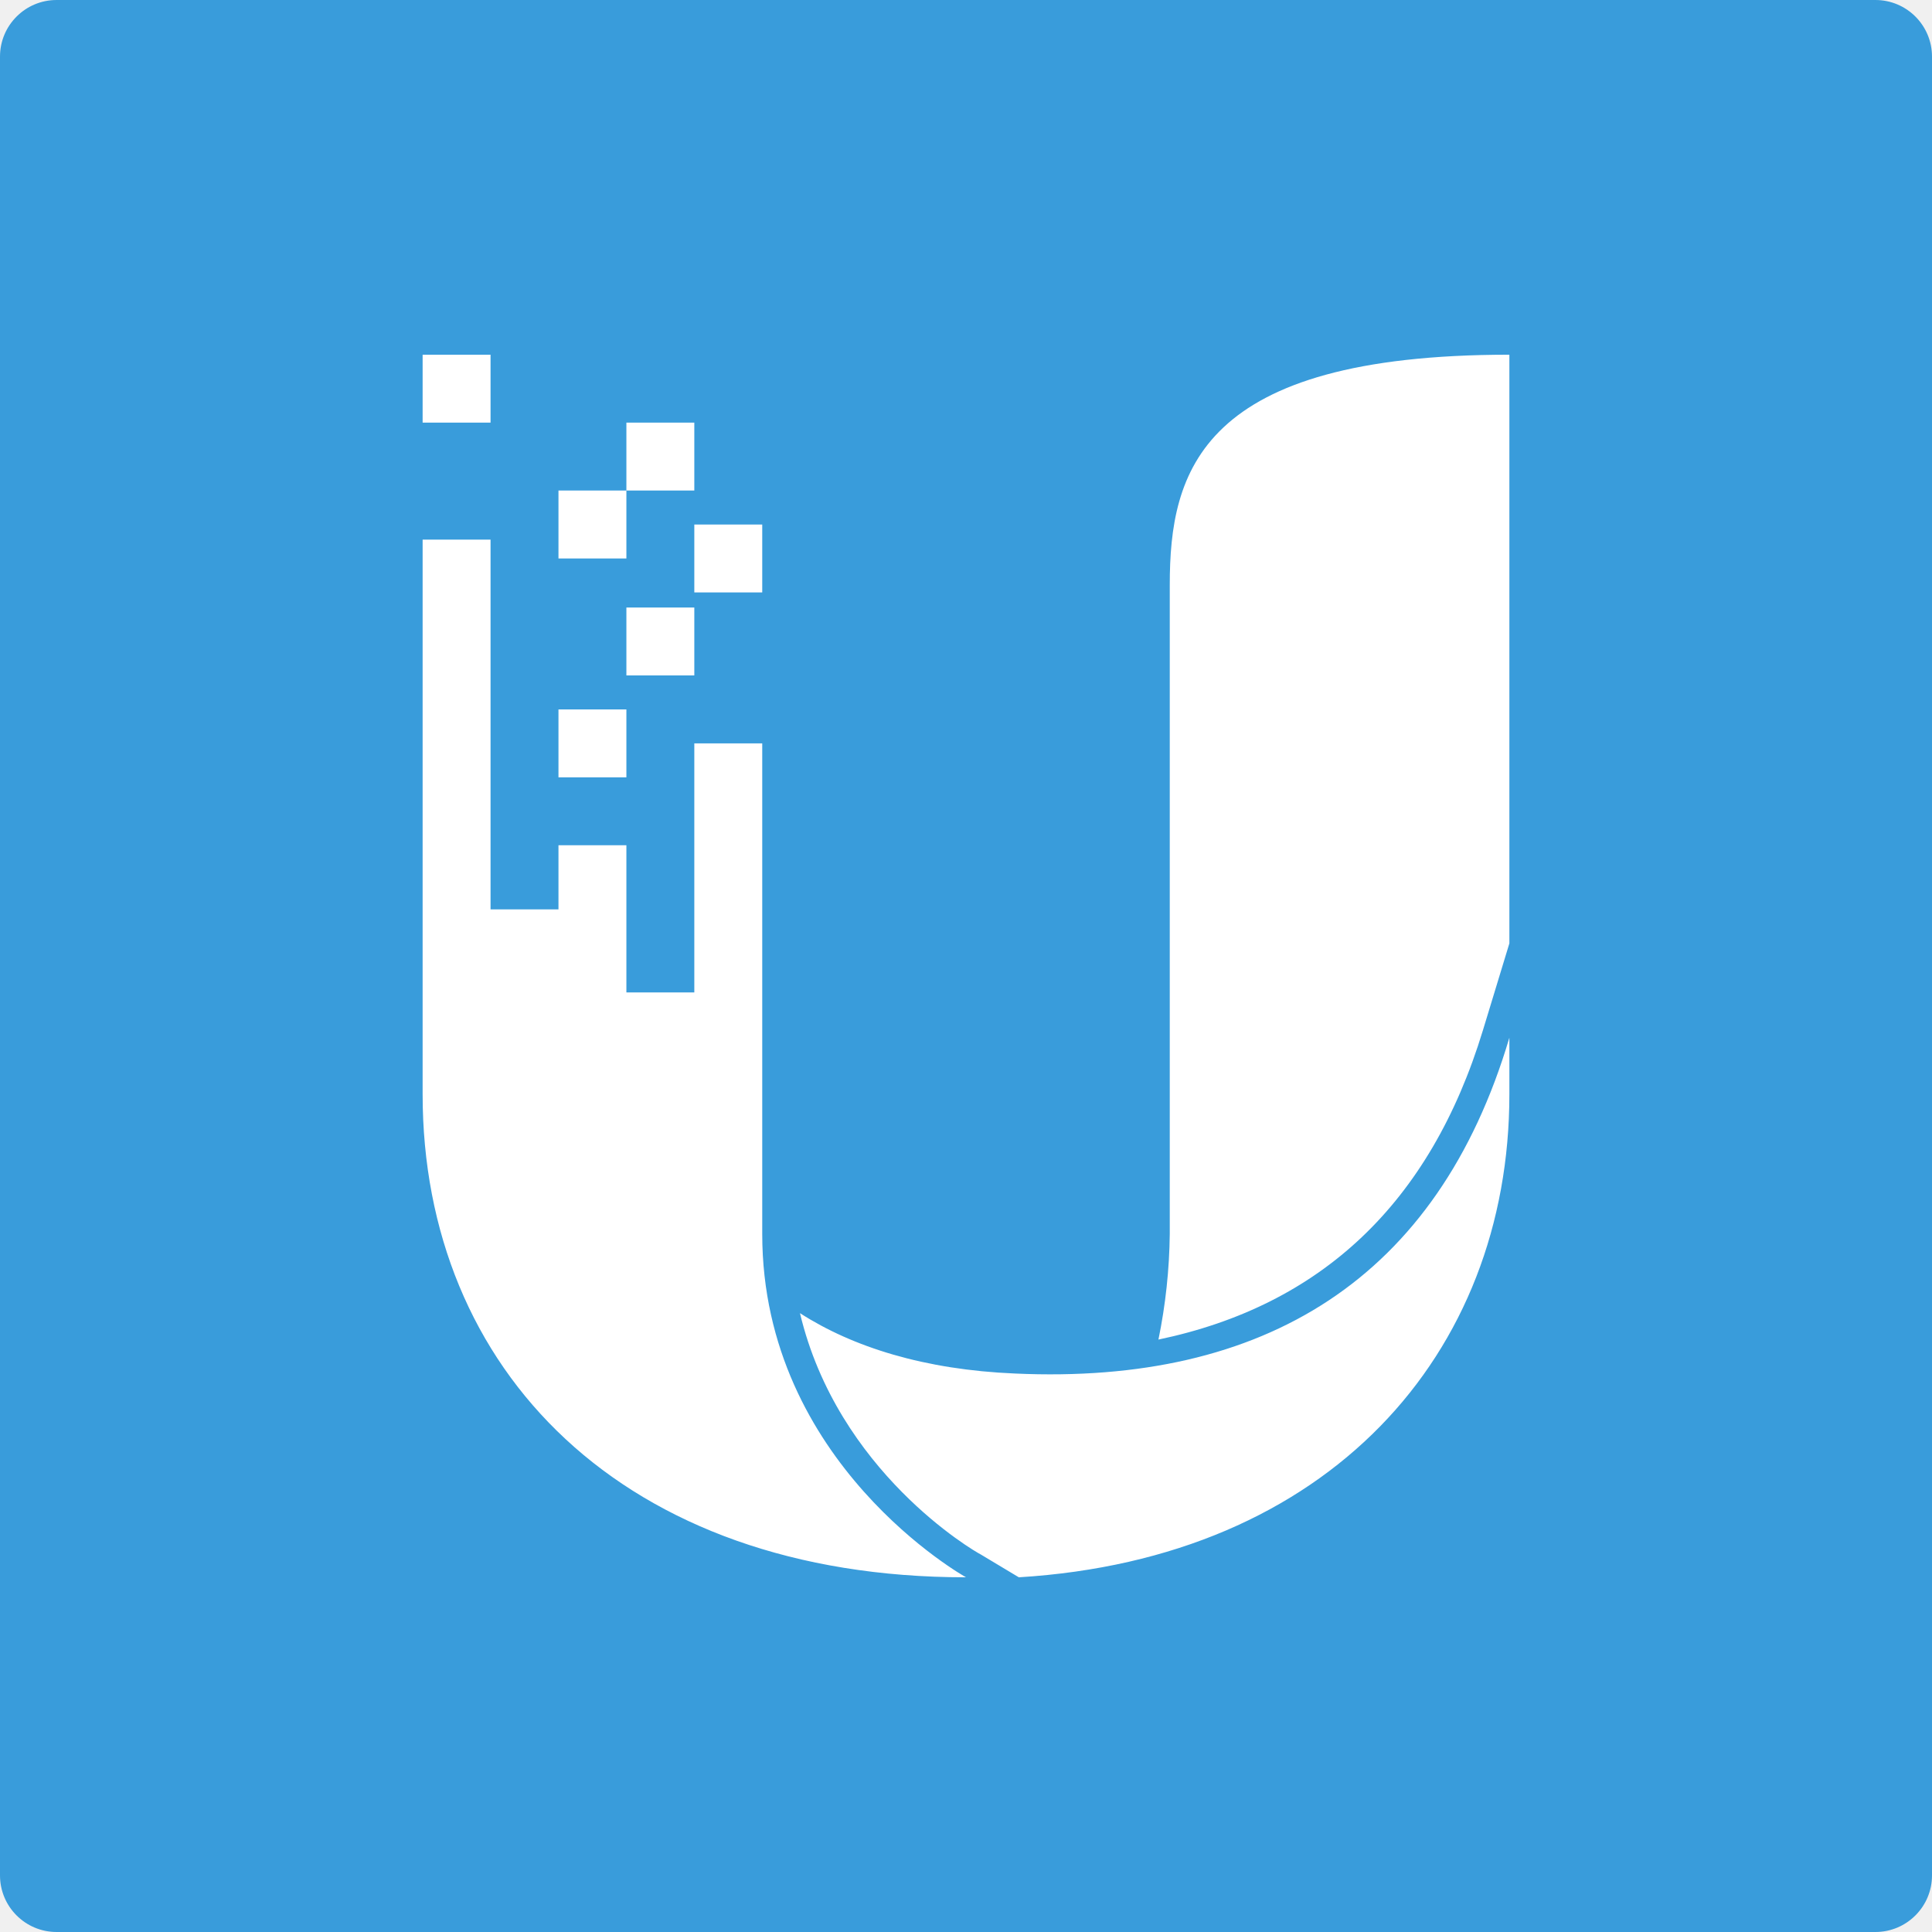
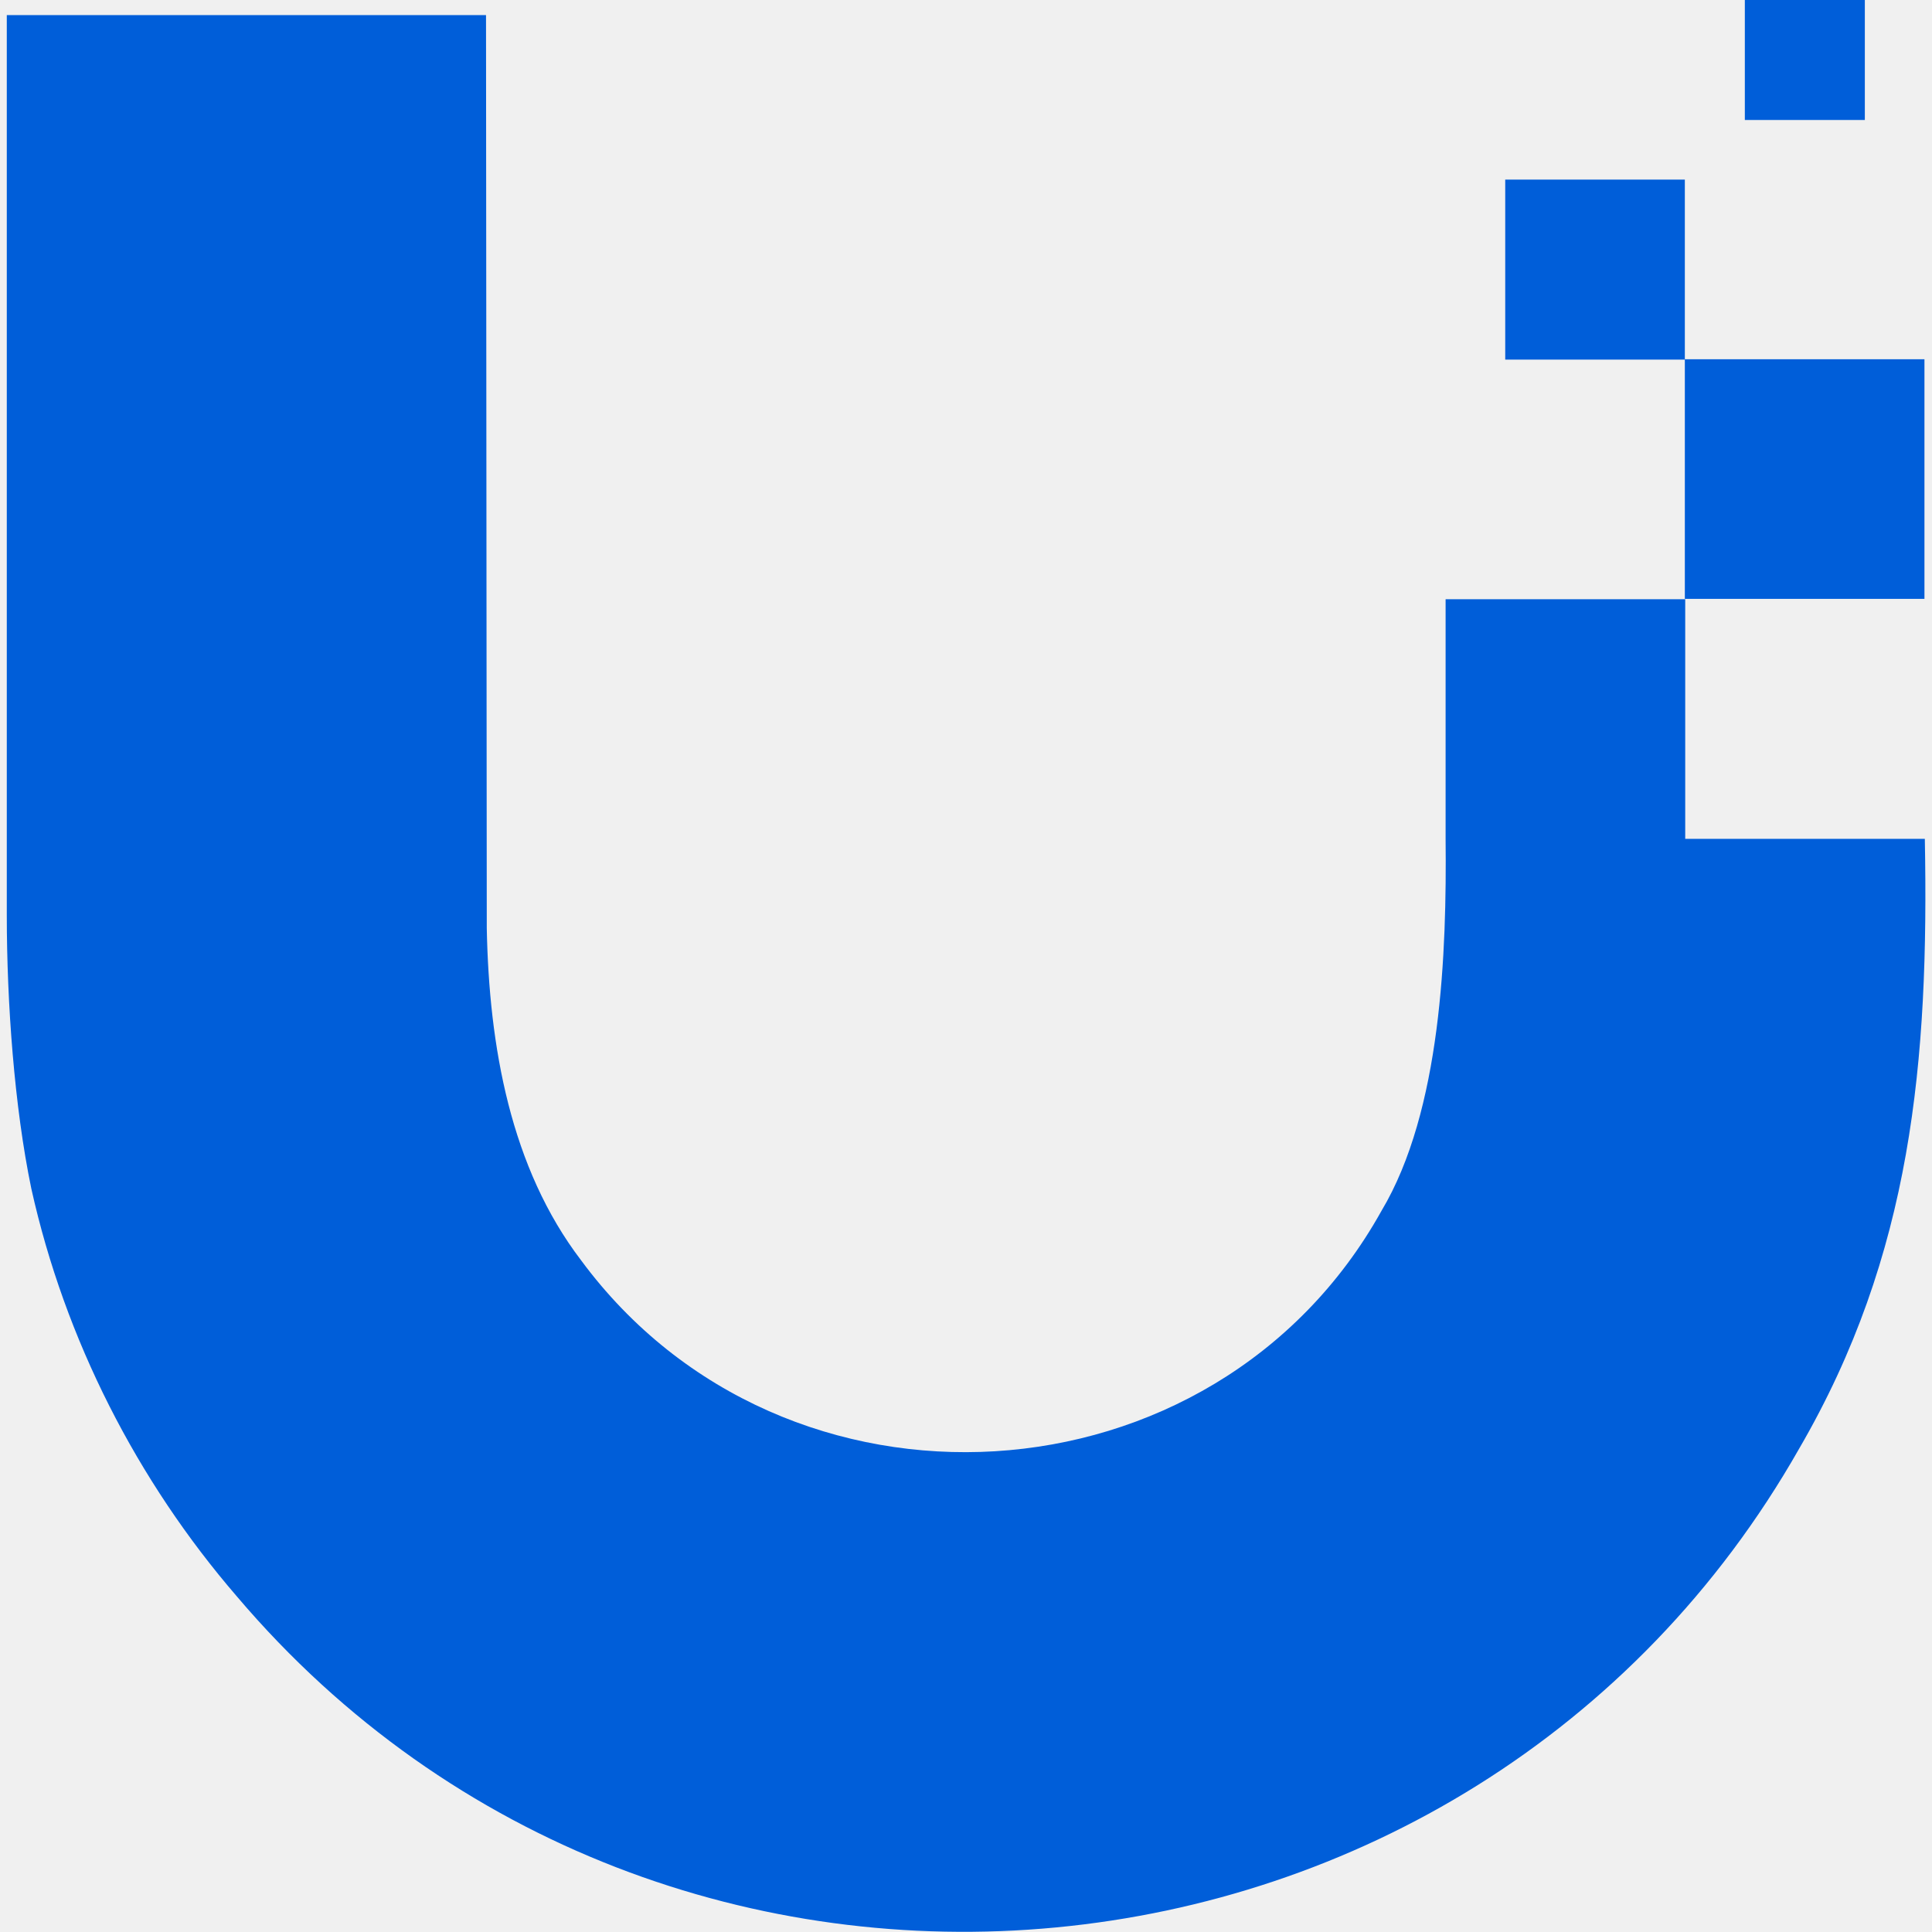
- <svg xmlns="http://www.w3.org/2000/svg" aria-label="Ubiquiti" role="img" viewBox="0 0 512 512">
-   <rect width="512" height="512" rx="15" fill="#399cdb" />
-   <path d="M112 94v18h18V94h-18zm288 0c-82 0-90 31-90 61v172a147 147 0 01-3 28c43-9 72-36 86-82l7-23V94zm-234 18v18h18v-18h-18zm-18 18v18h18v-18h-18zm36 9v18h18v-18h-18zm-72 4v147c0 73 53 128 144 128 0 0-54-30-54-91V197h-18v66h-18v-39h-18v17h-18v-98h-18zm54 18v18h18v-18h-18zm-18 27v18h18v-18h-18zm252 87c-19 64-65 92-131 89-24-1-43-7-57-16 10 42 46 63 48 64l10 6c82-5 130-59 130-128v-15z" fill="#ffffff" />
+ <svg xmlns="http://www.w3.org/2000/svg" xml:space="preserve" viewBox="0 0 512 512">
+   <path d="M494.2 0h-31.8v31.8h31.8zM383.1 222.4v-63.6h63.5v63.5h63.5c1.1 58.9-3.4 110.2-33.3 161.6-86.6 152.4-300.5 172.9-414 39.2C36.3 392.4 17.2 355 8.3 315c-4.5-21.7-6.5-49.2-6.5-72.5V4h127l.2 242c.6 31.3 6.3 63.5 25 88 53.9 73 167.9 66.3 212.1-13.1 15.9-26.6 17.3-68.7 17-98.5m15.8-174.8h47.6v47.6H510v63.5h-63.5V95.3h-47.6z" style="fill:#005ed9" />
</svg>
